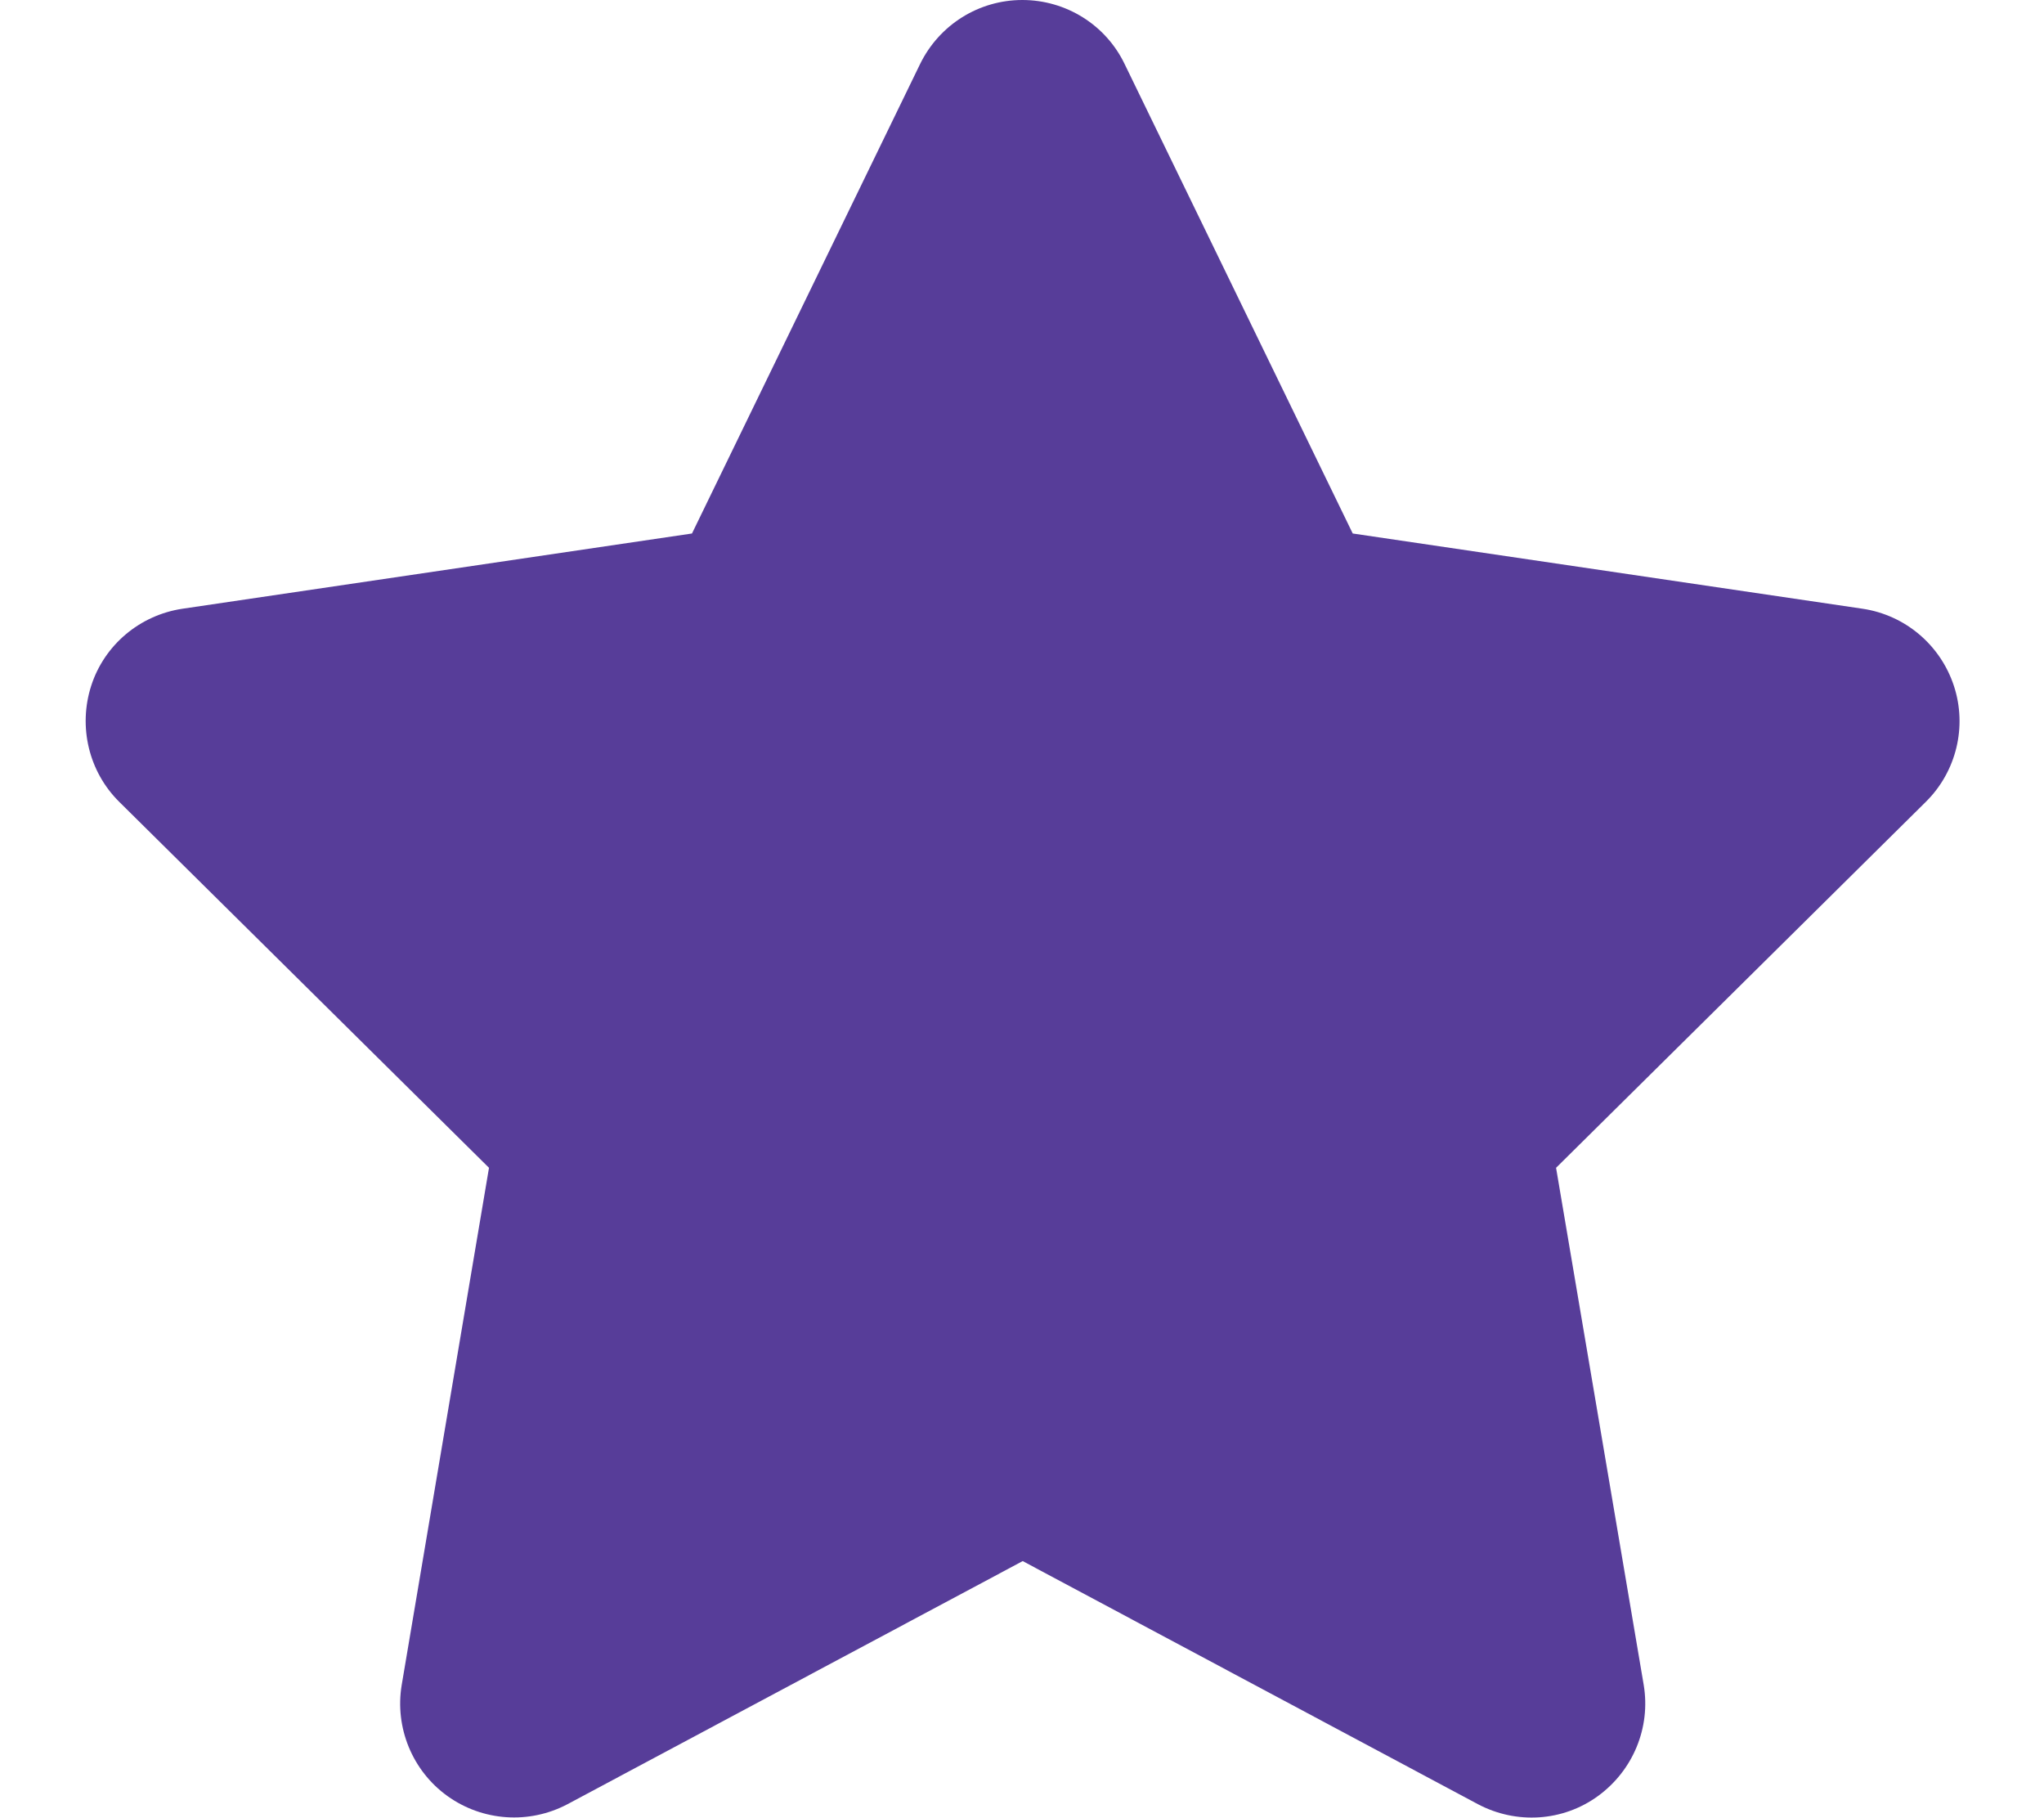
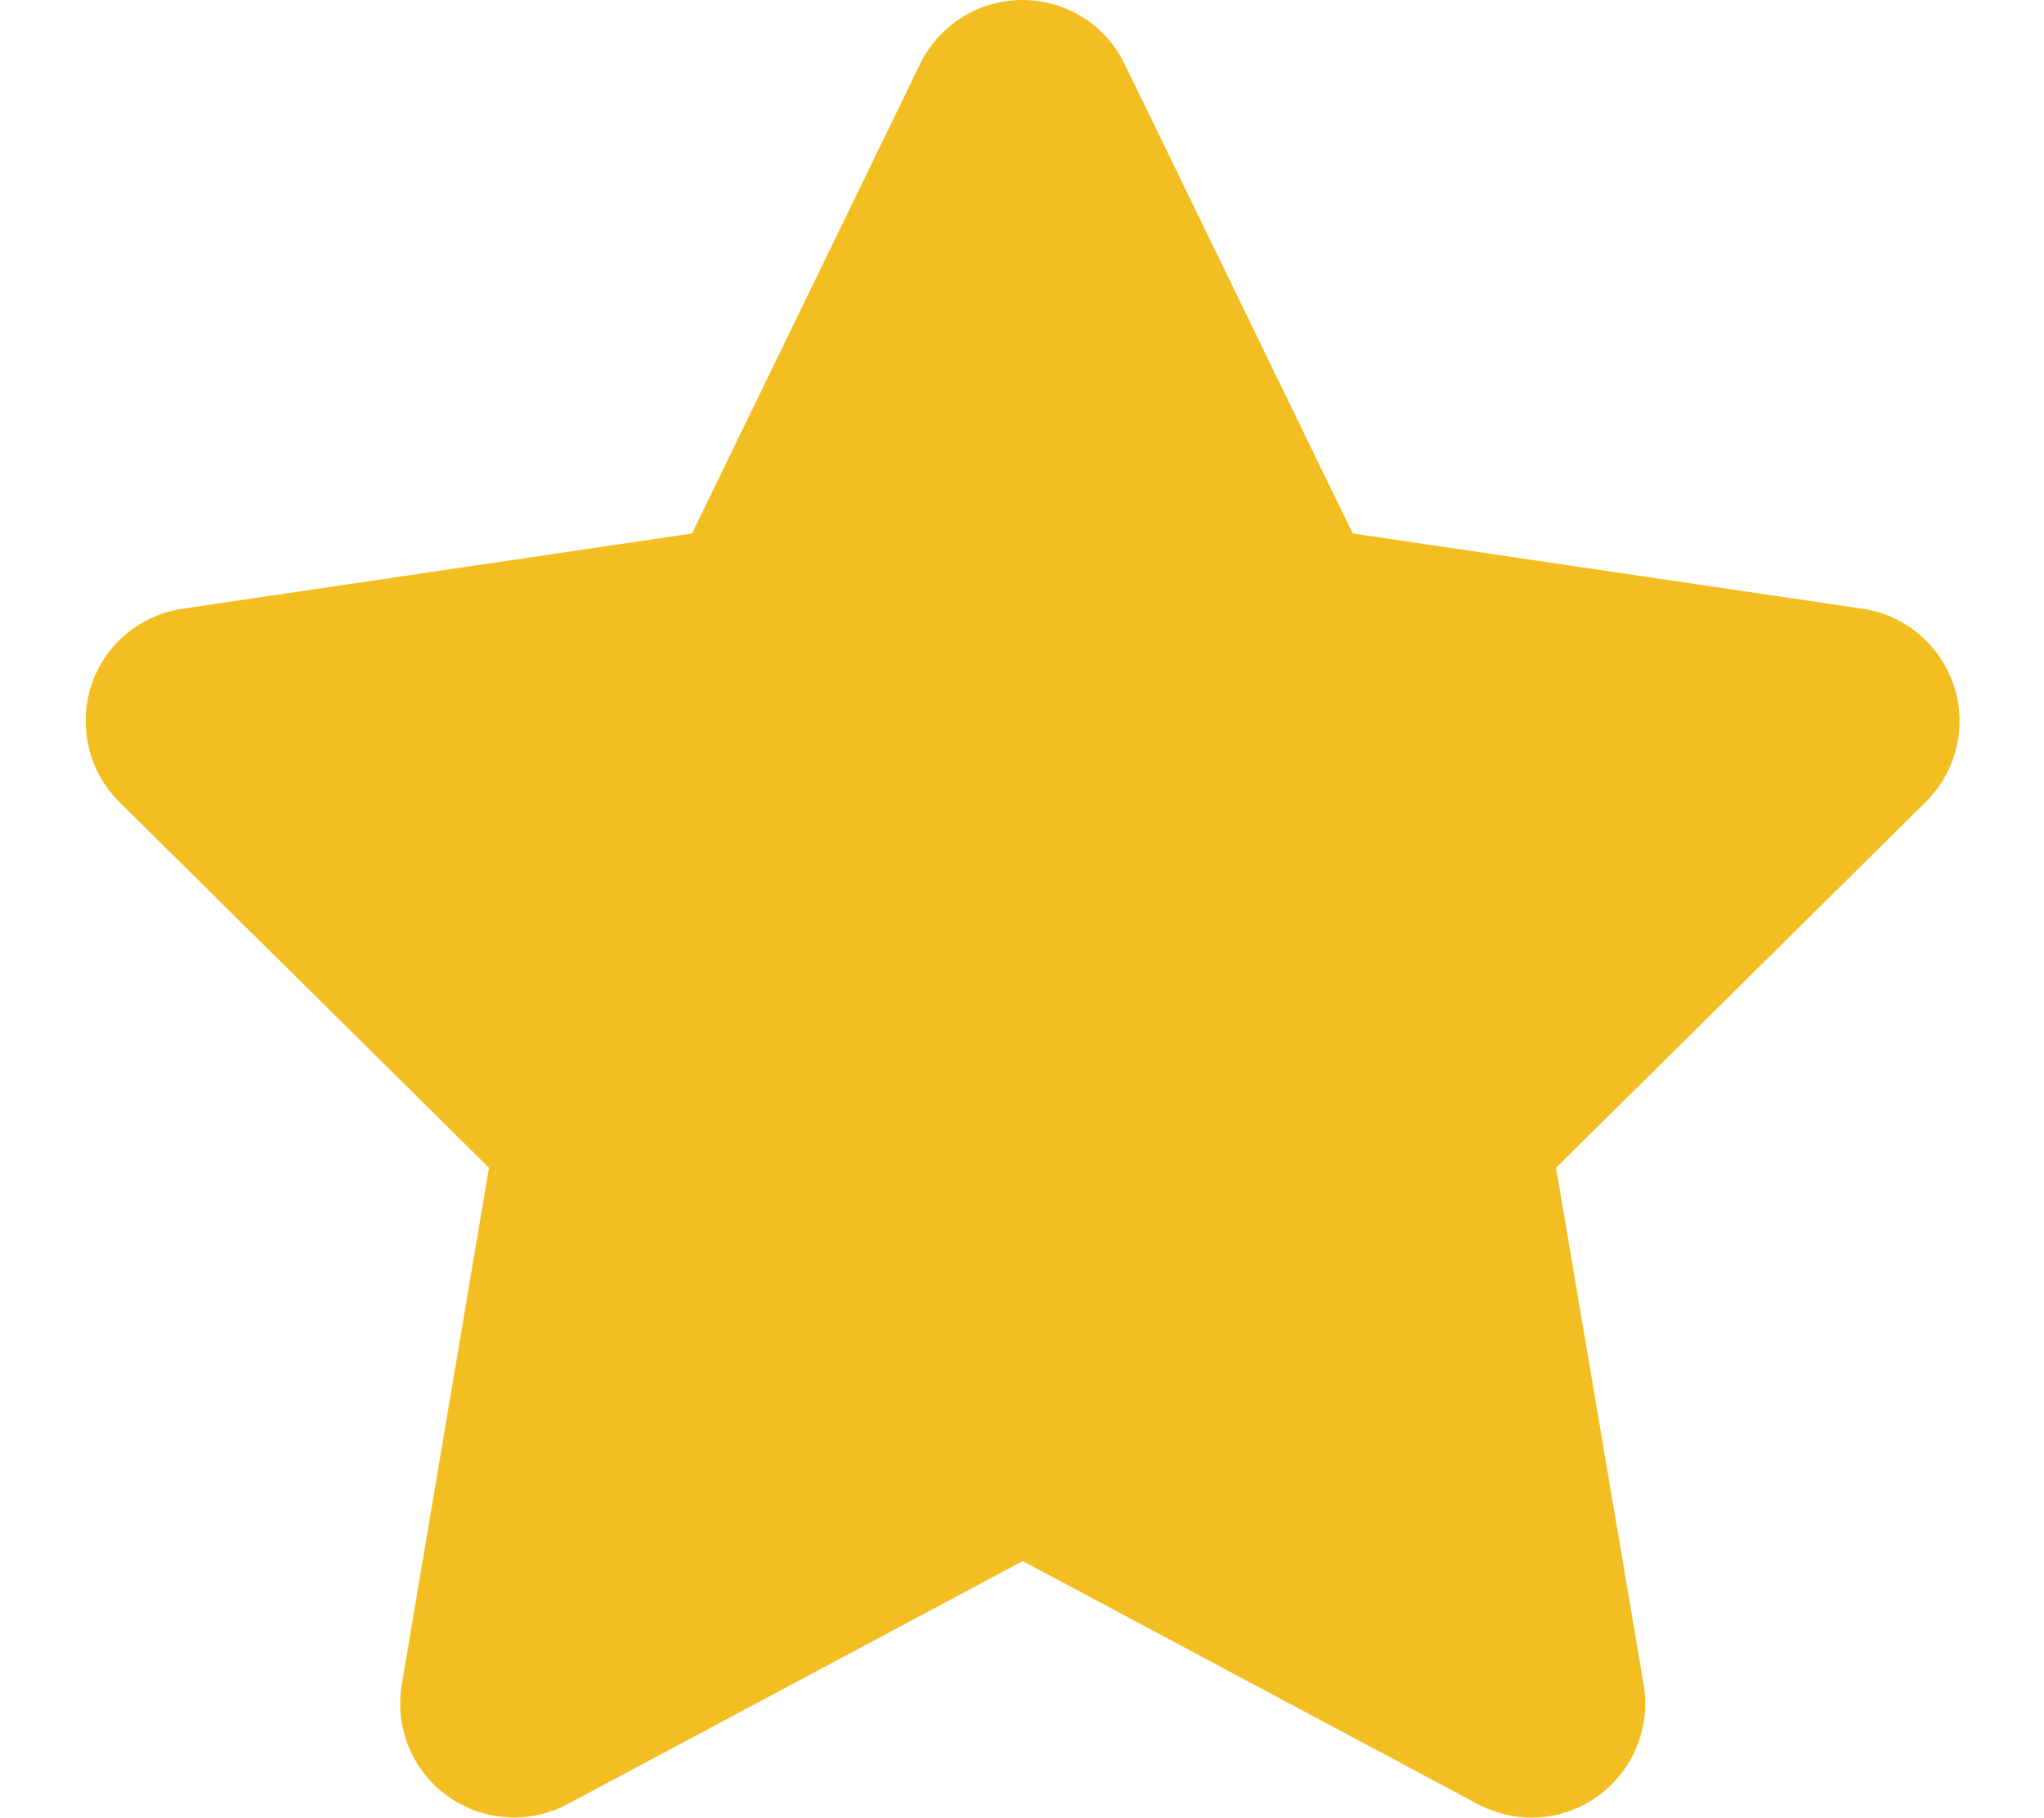
- <svg xmlns="http://www.w3.org/2000/svg" viewBox="0 0 576 512" fill="#573D99">
+ <svg xmlns="http://www.w3.org/2000/svg" viewBox="0 0 576 512" fill="#f2be22">
  <path d="M316.9 18C311.6 7 300.4 0 288.1 0s-23.4 7-28.8 18L195 150.3 51.4 171.5c-12 1.8-22 10.2-25.7 21.7s-.7 24.2 7.9 32.7L137.8 329 113.2 474.7c-2 12 3 24.2 12.9 31.3s23 8 33.8 2.3l128.3-68.5 128.3 68.5c10.8 5.7 23.9 4.9 33.8-2.3s14.9-19.3 12.9-31.3L438.5 329 542.7 225.9c8.6-8.5 11.7-21.2 7.9-32.7s-13.7-19.9-25.7-21.7L381.2 150.3 316.9 18z" />
</svg>
